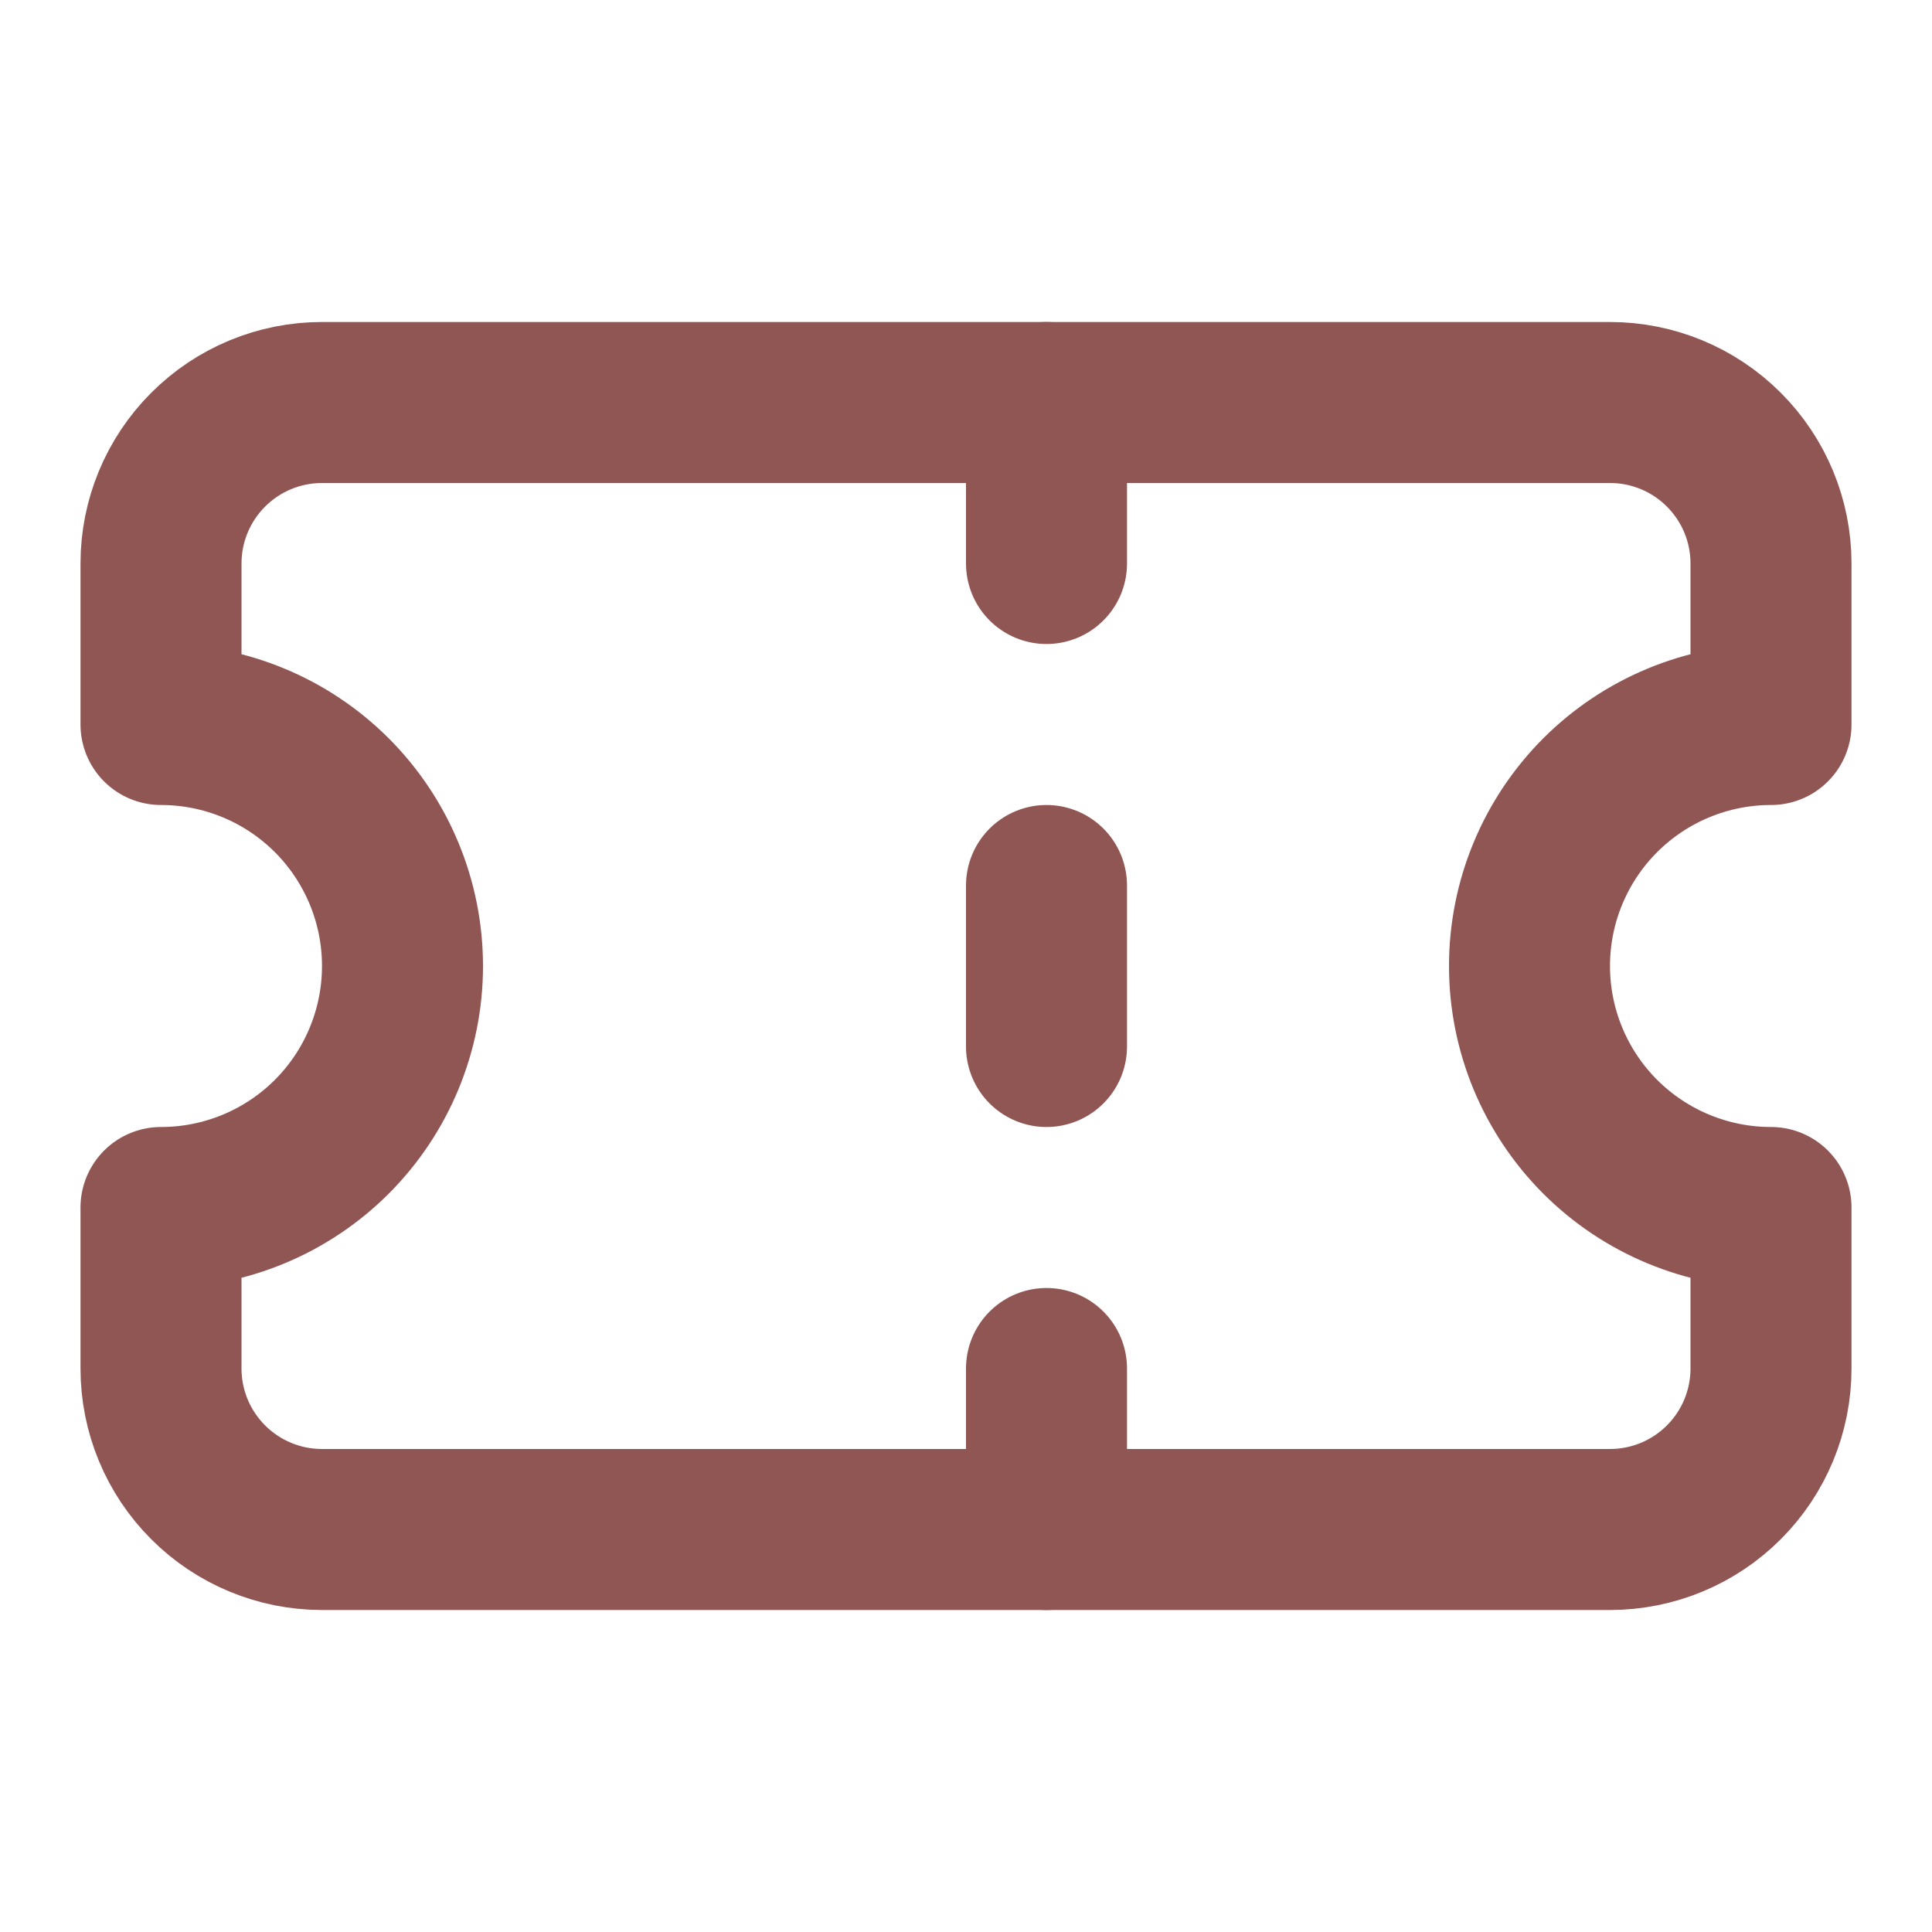
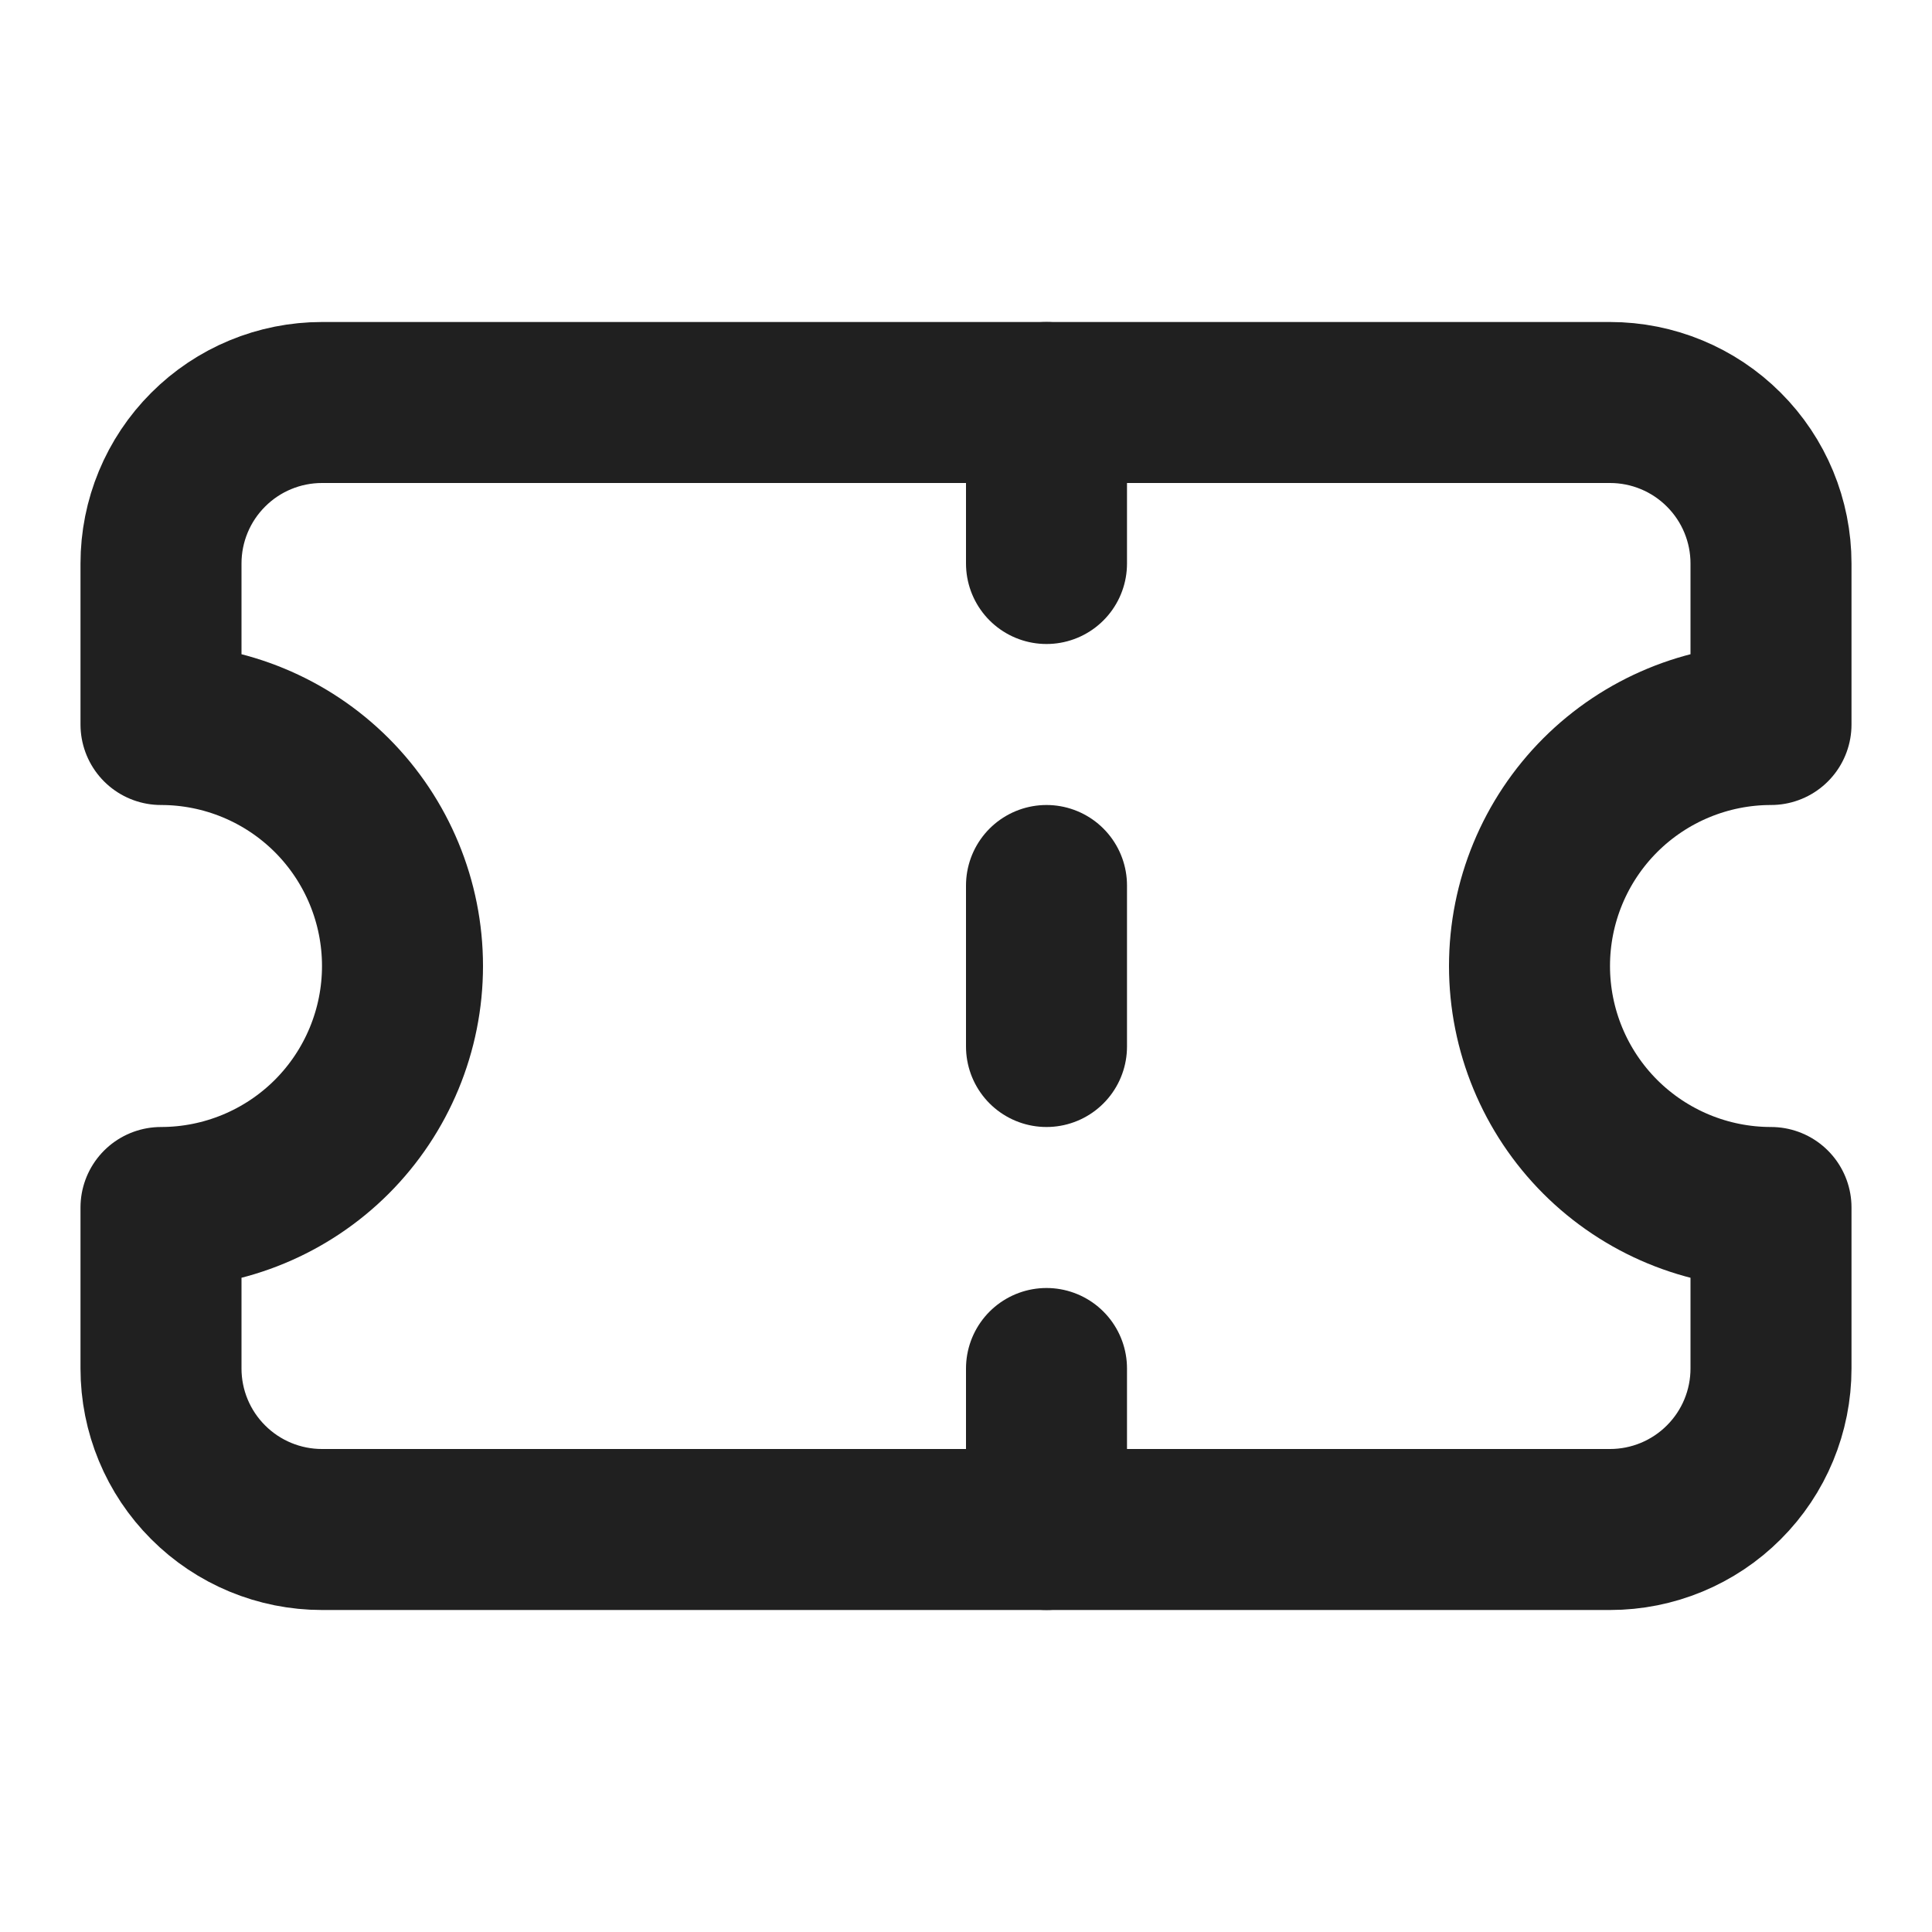
<svg xmlns="http://www.w3.org/2000/svg" width="48" height="48" viewBox="0 0 48 48" fill="none">
-   <path d="M4 18C5.591 18 7.117 18.632 8.243 19.757C9.368 20.883 10 22.409 10 24C10 25.591 9.368 27.117 8.243 28.243C7.117 29.368 5.591 30 4 30V34C4 35.061 4.421 36.078 5.172 36.828C5.922 37.579 6.939 38 8 38H40C41.061 38 42.078 37.579 42.828 36.828C43.579 36.078 44 35.061 44 34V30C42.409 30 40.883 29.368 39.757 28.243C38.632 27.117 38 25.591 38 24C38 22.409 38.632 20.883 39.757 19.757C40.883 18.632 42.409 18 44 18V14C44 12.939 43.579 11.922 42.828 11.172C42.078 10.421 41.061 10 40 10H8C6.939 10 5.922 10.421 5.172 11.172C4.421 11.922 4 12.939 4 14V18Z" stroke="#905654" stroke-width="4" stroke-linecap="round" stroke-linejoin="round" />
-   <path d="M26 10V14" stroke="#905654" stroke-width="4" stroke-linecap="round" stroke-linejoin="round" />
-   <path d="M26 34V38" stroke="#905654" stroke-width="4" stroke-linecap="round" stroke-linejoin="round" />
-   <path d="M26 22V26" stroke="#905654" stroke-width="4" stroke-linecap="round" stroke-linejoin="round" />
+   <path d="M4 18C5.591 18 7.117 18.632 8.243 19.757C9.368 20.883 10 22.409 10 24C10 25.591 9.368 27.117 8.243 28.243C7.117 29.368 5.591 30 4 30V34C4 35.061 4.421 36.078 5.172 36.828C5.922 37.579 6.939 38 8 38H40C41.061 38 42.078 37.579 42.828 36.828C43.579 36.078 44 35.061 44 34V30C42.409 30 40.883 29.368 39.757 28.243C38.632 27.117 38 25.591 38 24C38 22.409 38.632 20.883 39.757 19.757C40.883 18.632 42.409 18 44 18V14C44 12.939 43.579 11.922 42.828 11.172C42.078 10.421 41.061 10 40 10H8C6.939 10 5.922 10.421 5.172 11.172C4.421 11.922 4 12.939 4 14V18Z" stroke="#202020" stroke-width="4" stroke-linecap="round" stroke-linejoin="round" />
+   <path d="M26 10V14" stroke="#202020" stroke-width="4" stroke-linecap="round" stroke-linejoin="round" />
+   <path d="M26 34V38" stroke="#202020" stroke-width="4" stroke-linecap="round" stroke-linejoin="round" />
+   <path d="M26 22V26" stroke="#202020" stroke-width="4" stroke-linecap="round" stroke-linejoin="round" />
</svg>
